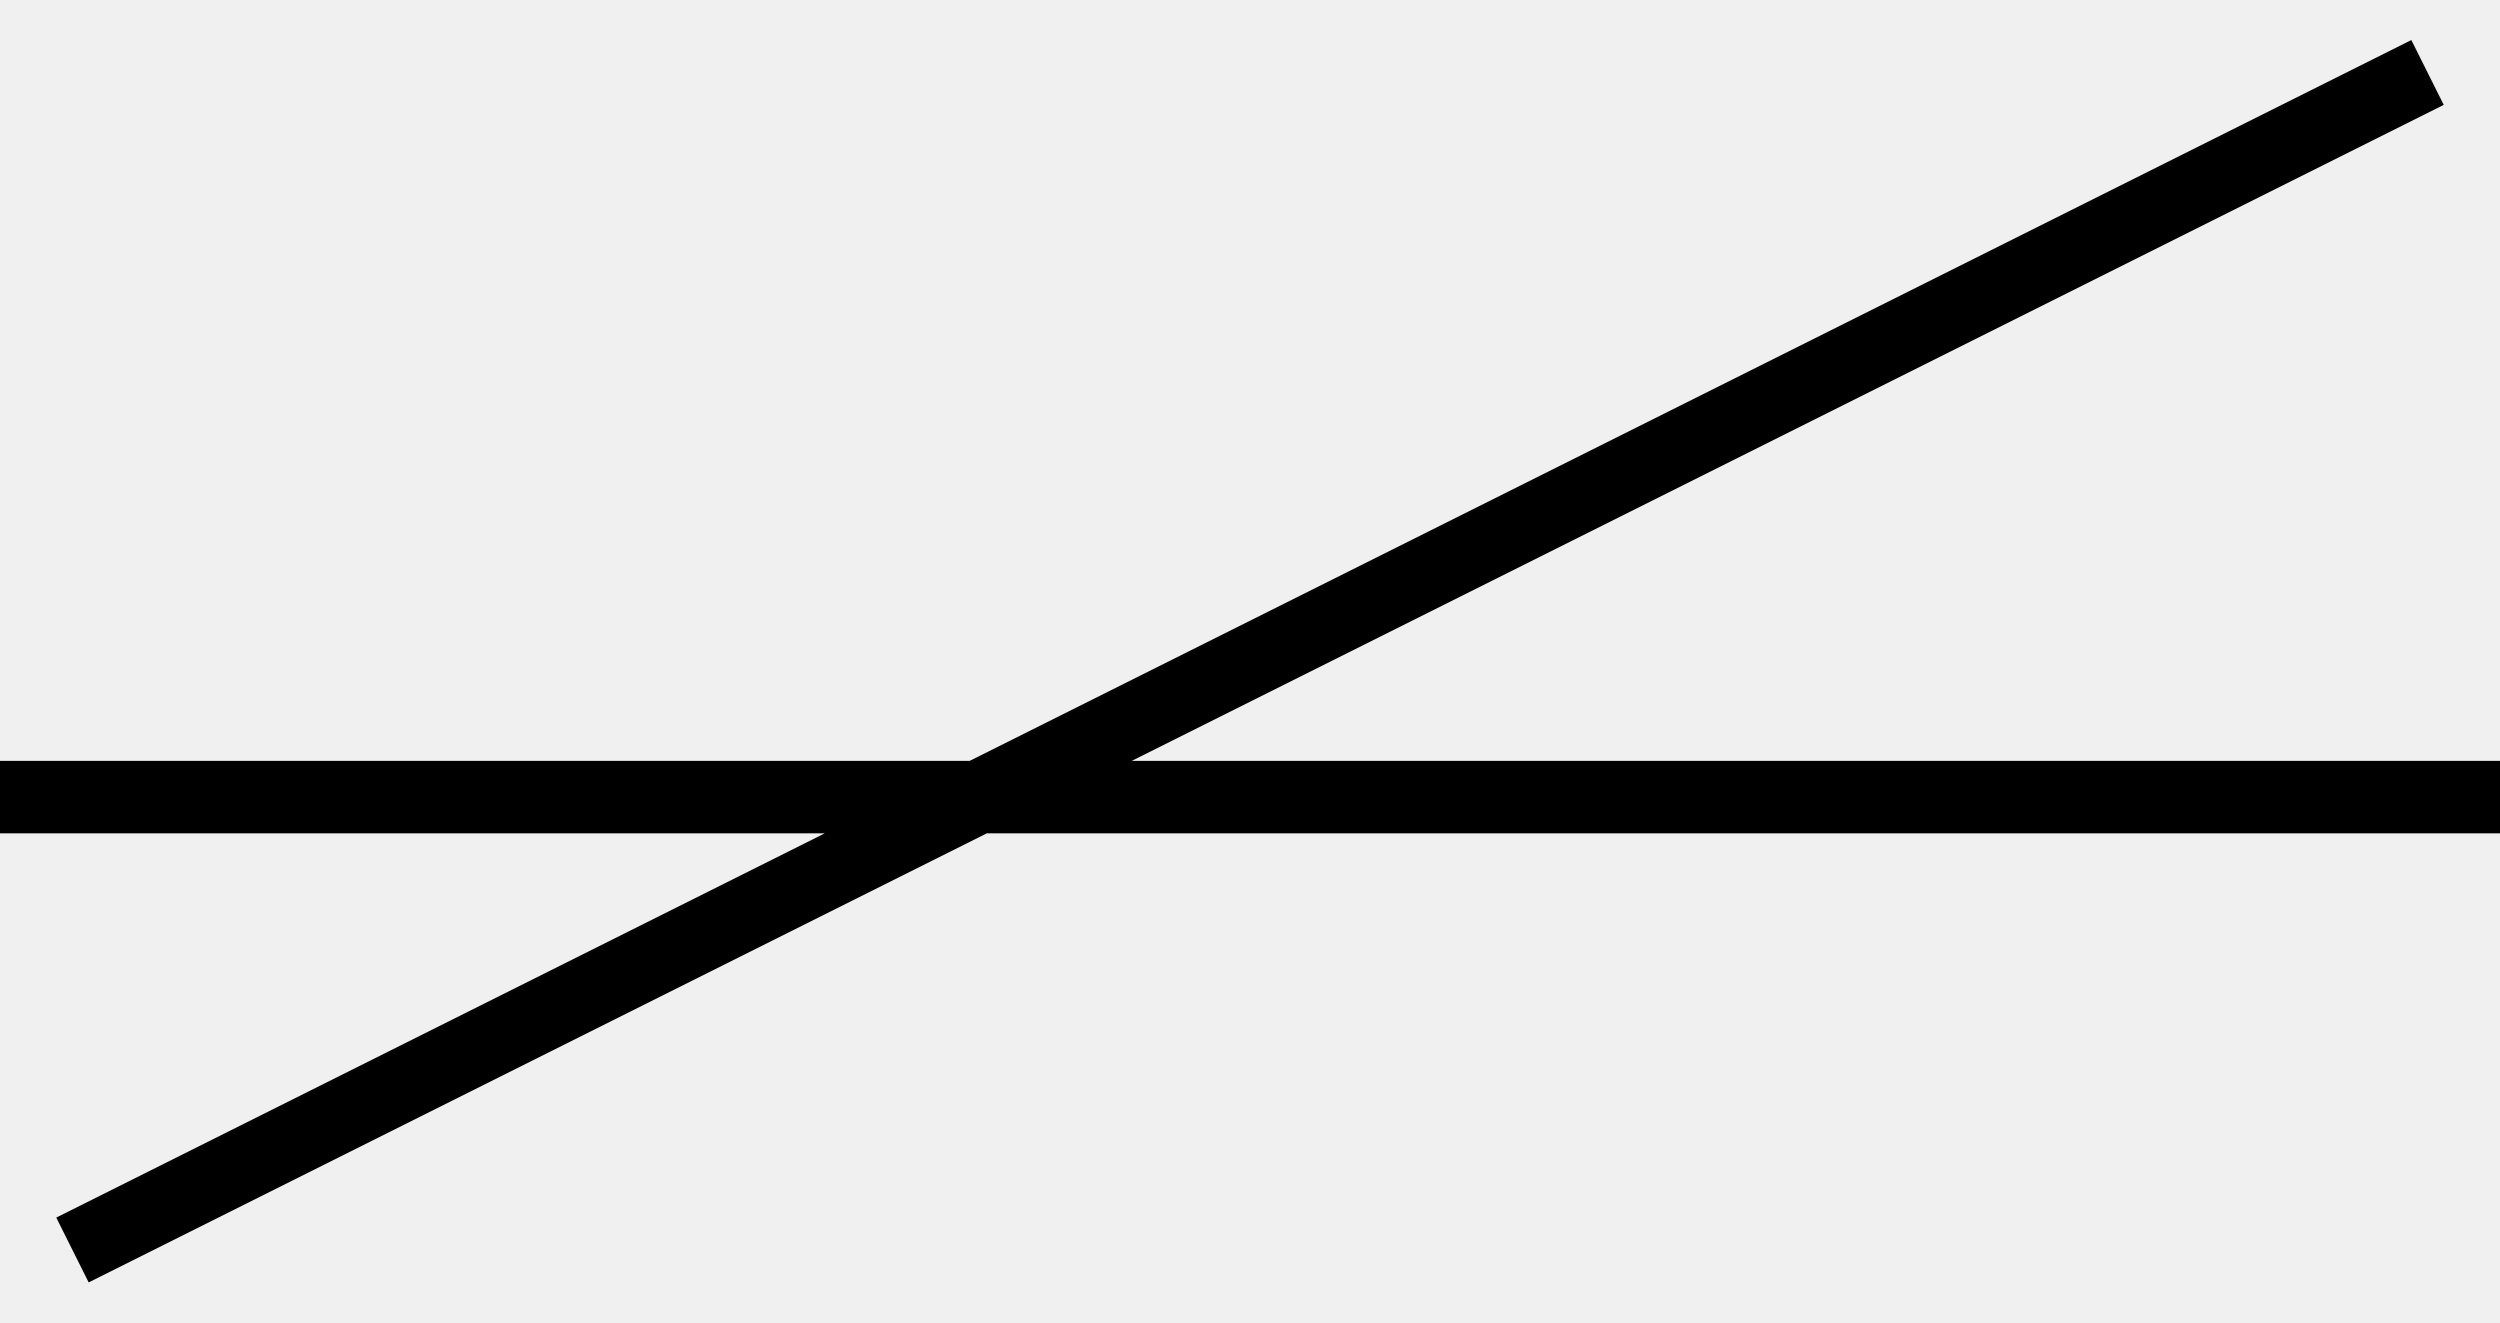
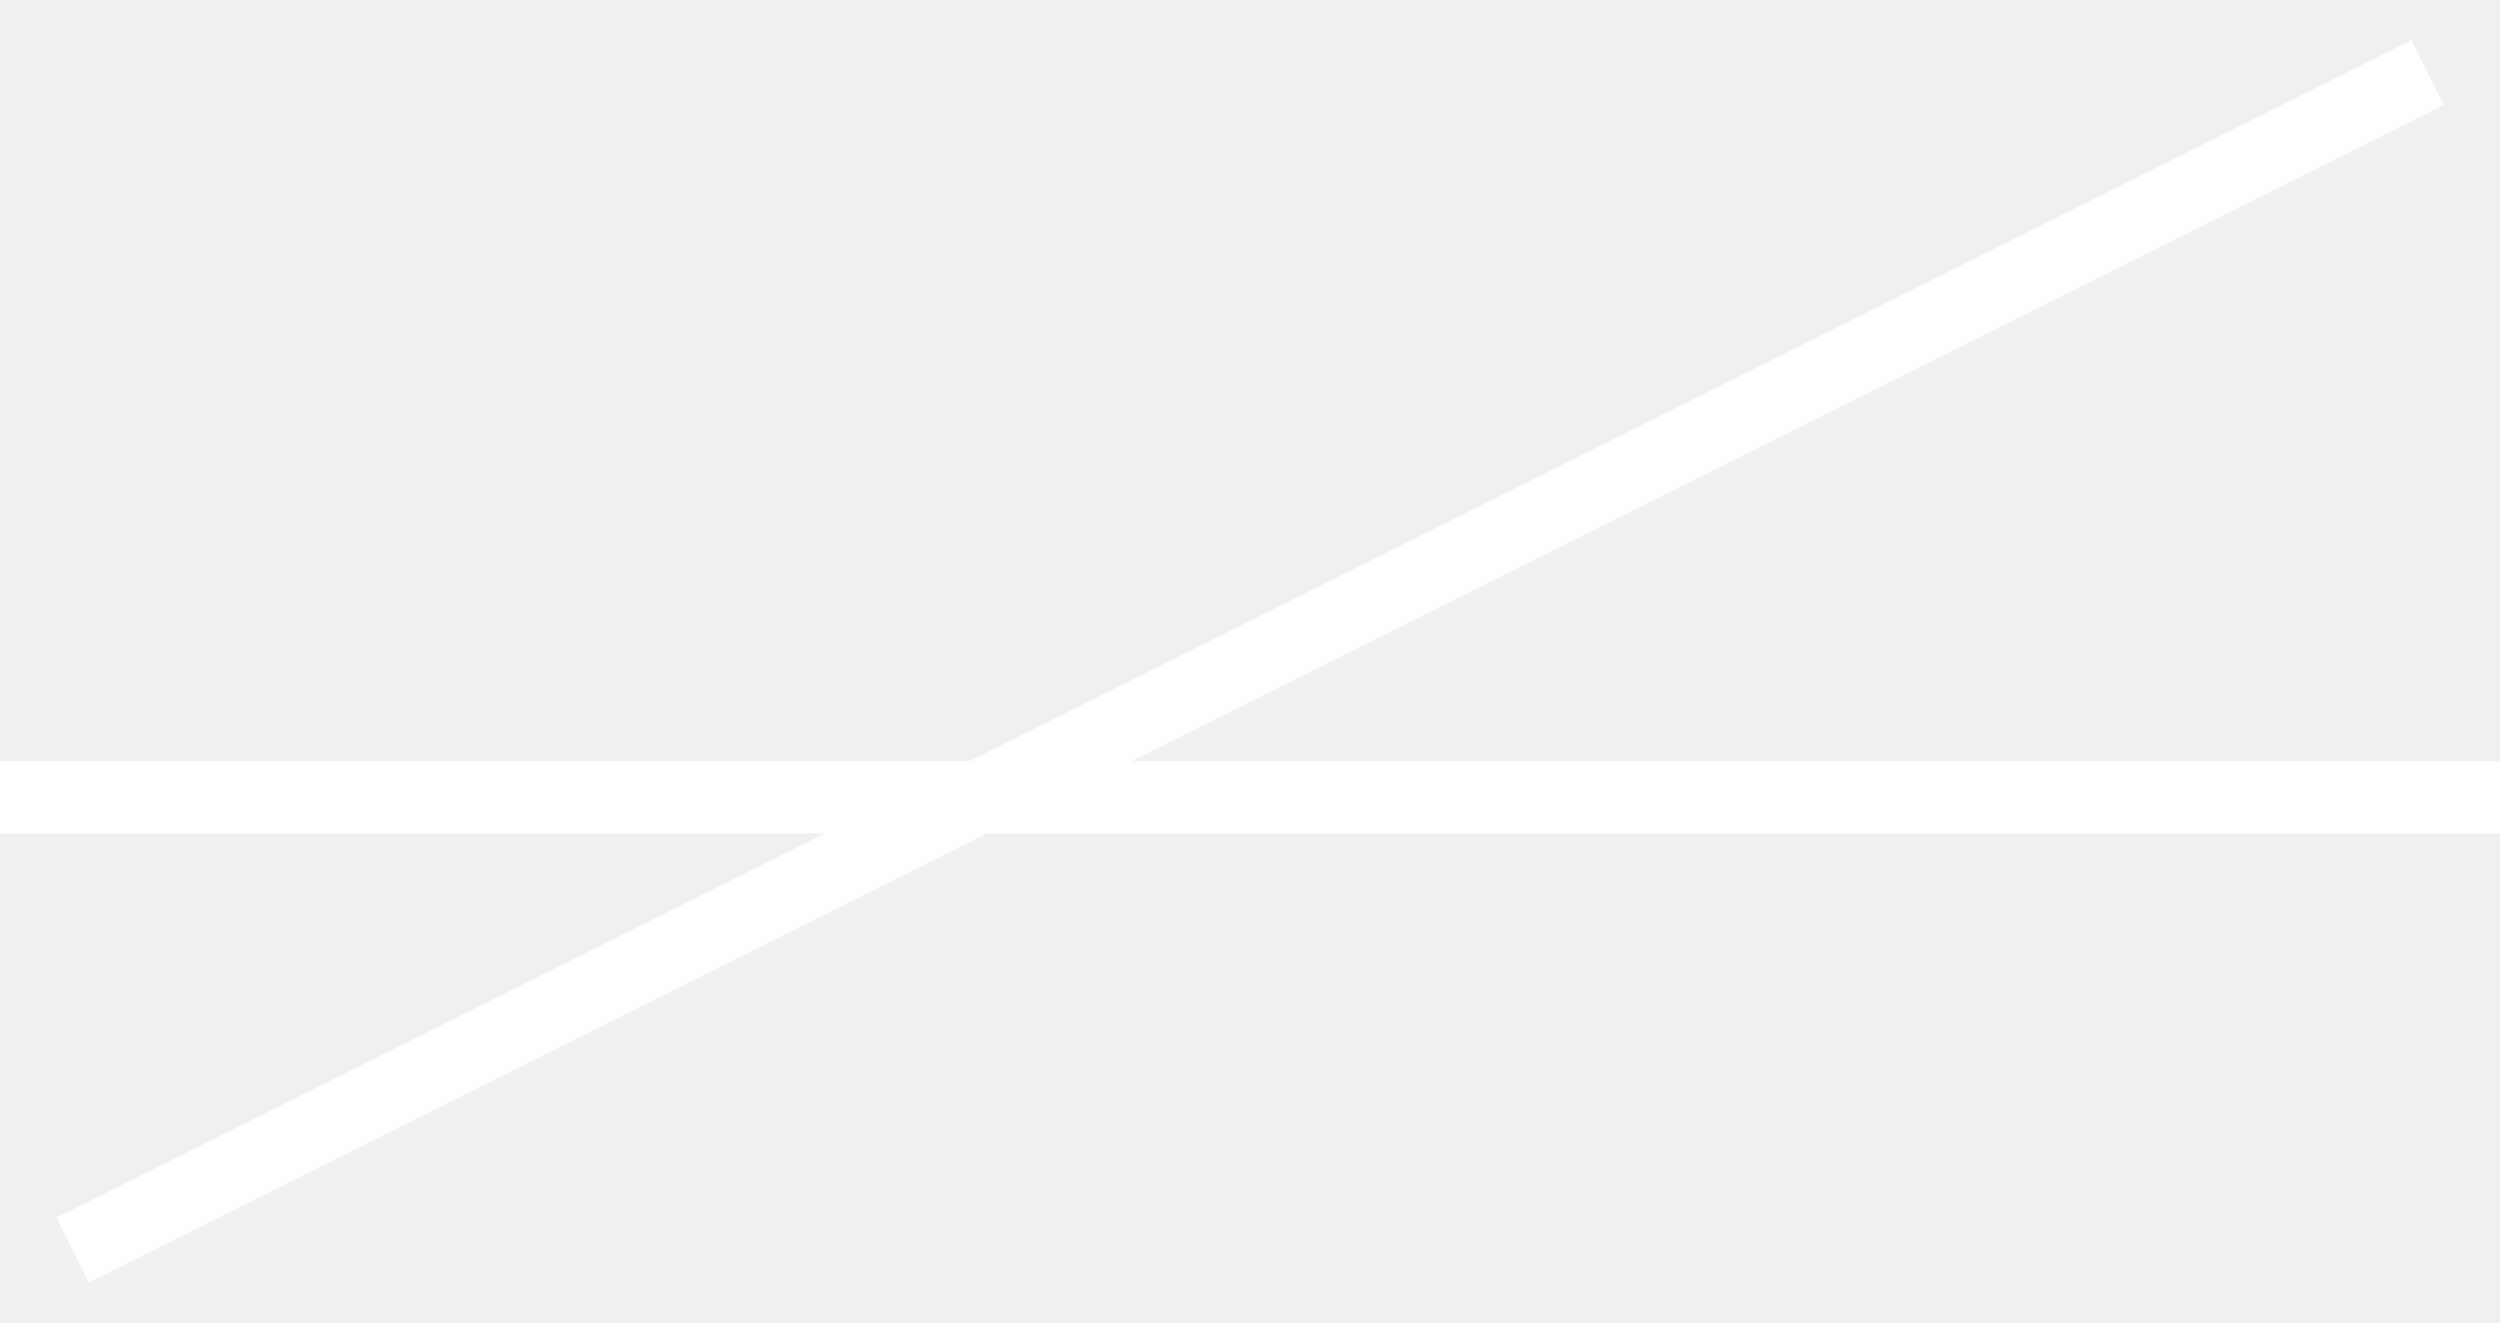
- <svg xmlns="http://www.w3.org/2000/svg" version="1.2" baseProfile="tiny" width="138" height="73" viewBox="31 56 138 73">
-   <path d="M 35,125 165,60 m -135,40 140,0" stroke-width="4" stroke="black" fill="none" />
+ <svg xmlns="http://www.w3.org/2000/svg" version="1.2" width="138" height="73" viewBox="31 56 138 73" id="svg4">
+   <defs id="defs8" />
+   <path d="M 35,125 165,60 m -135,40 140,0" stroke-width="4" stroke="black" fill="none" id="path2" style="stroke:#ffffff" />
</svg>
